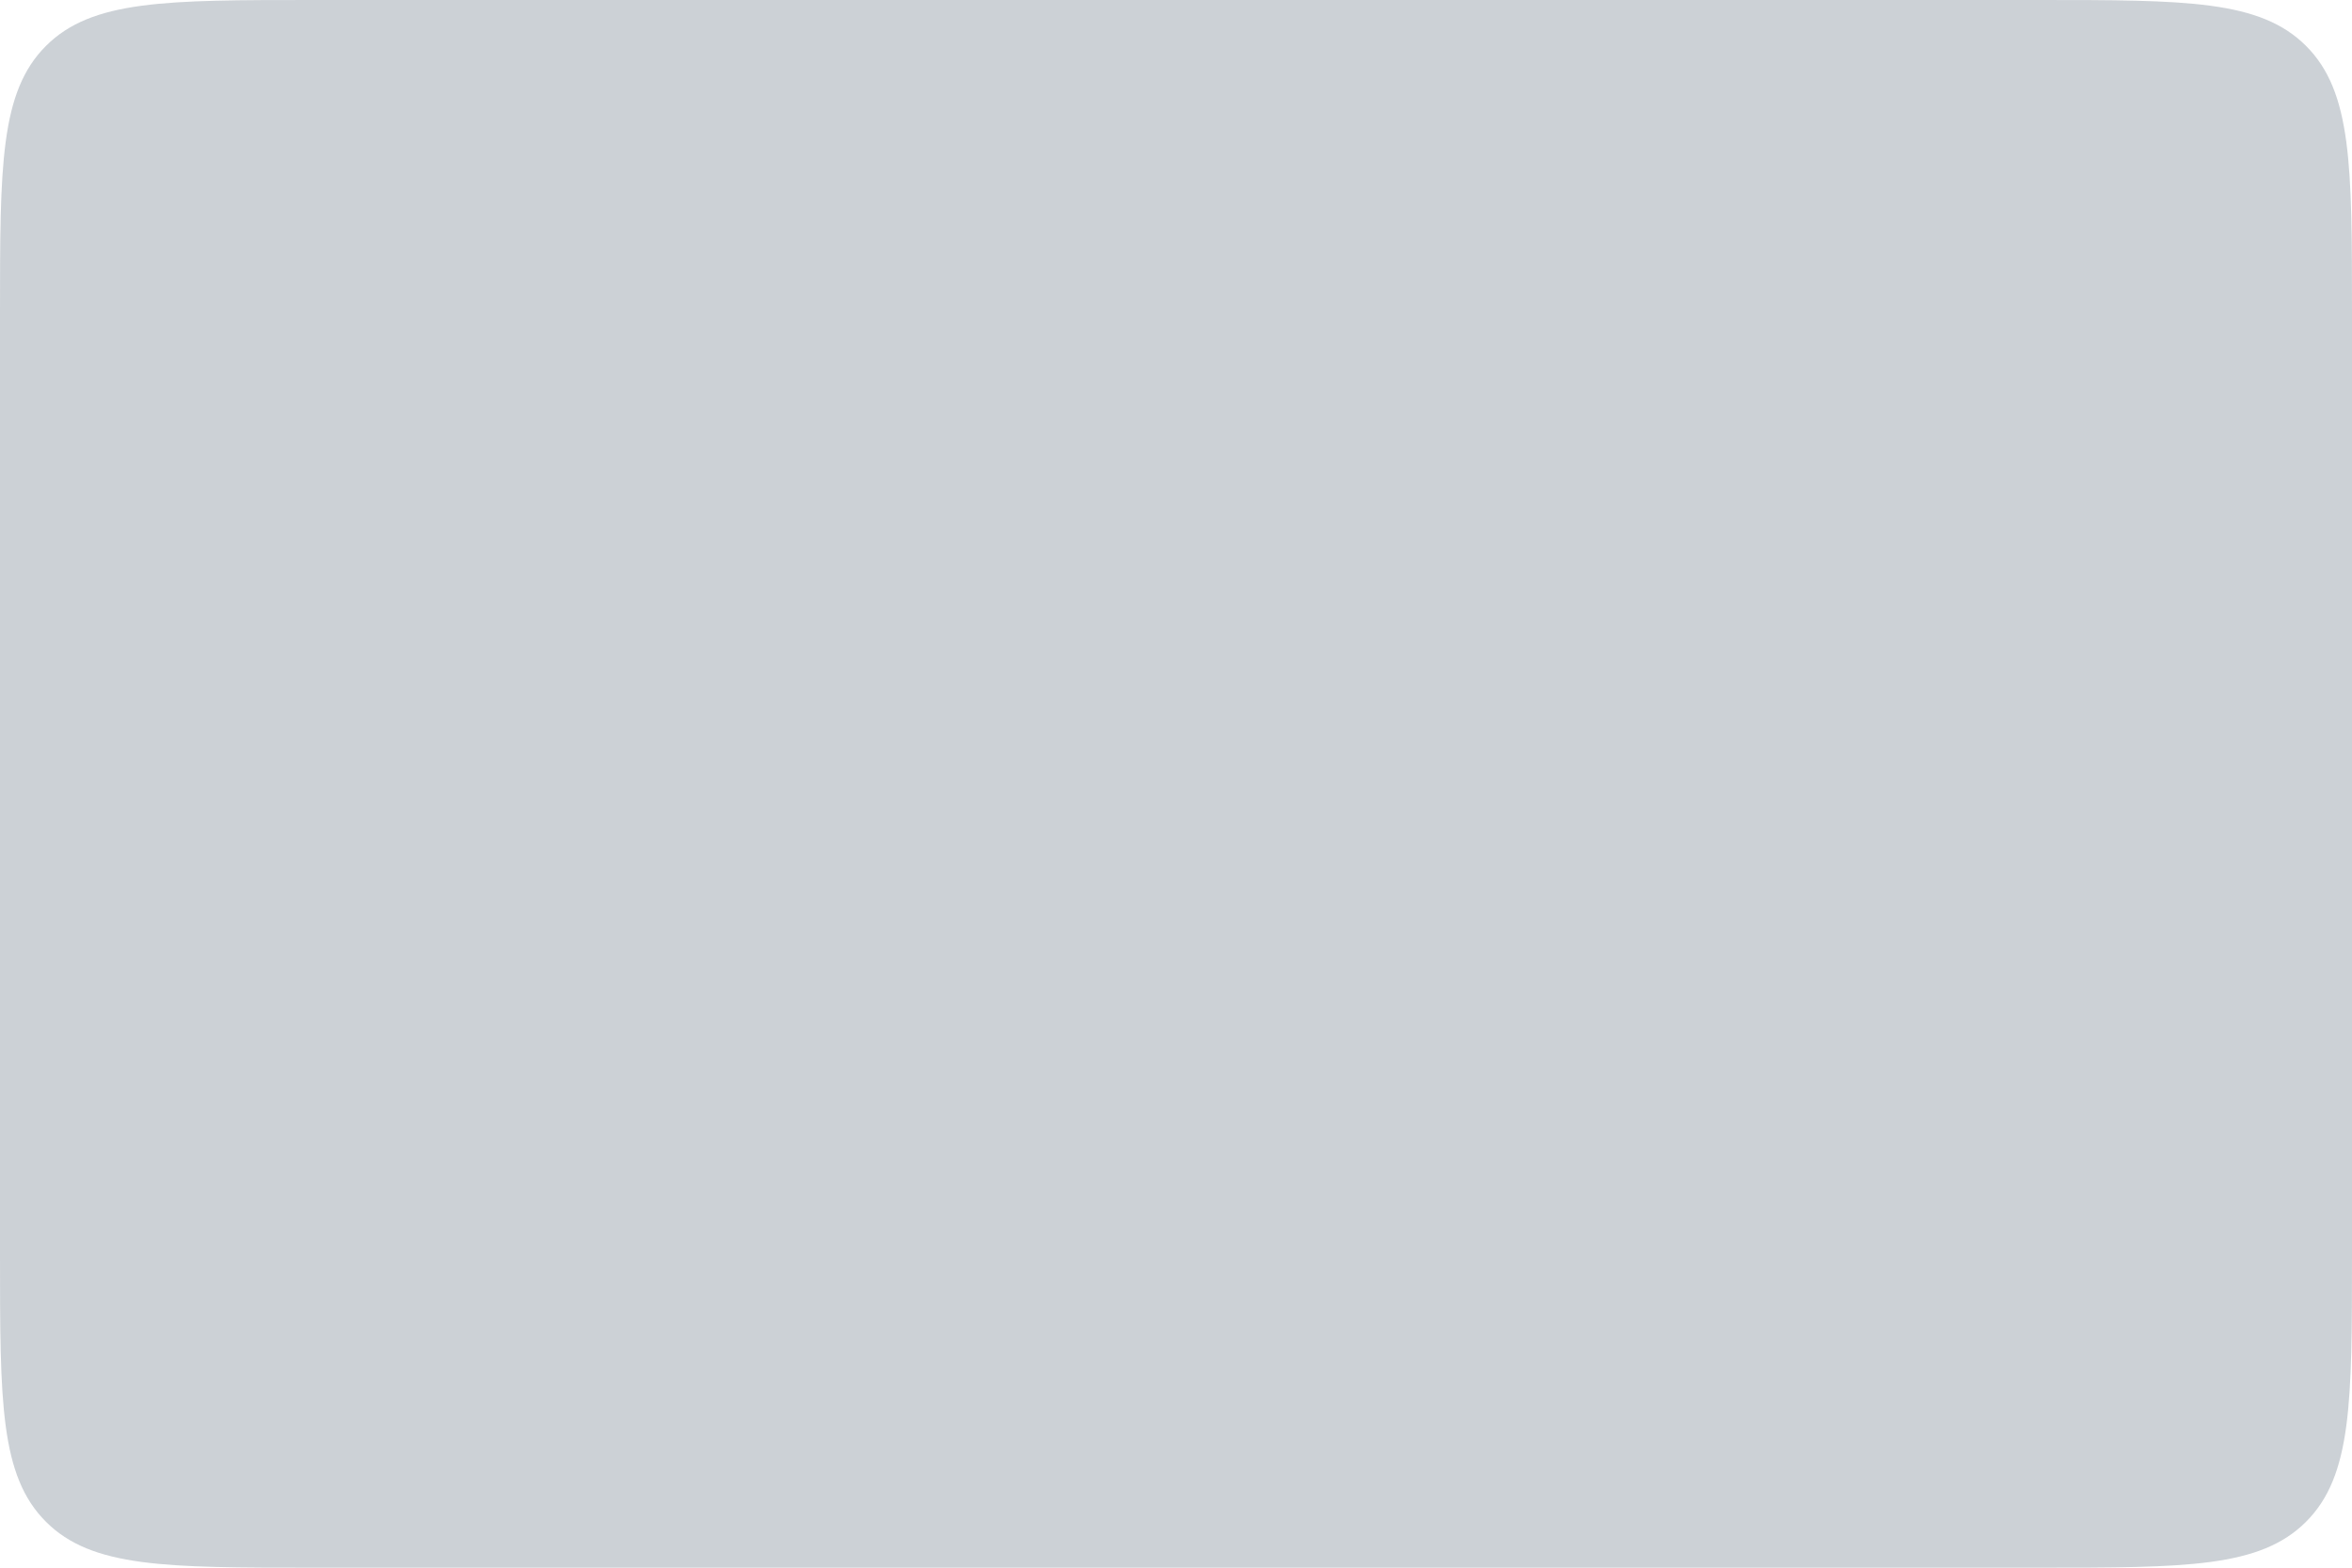
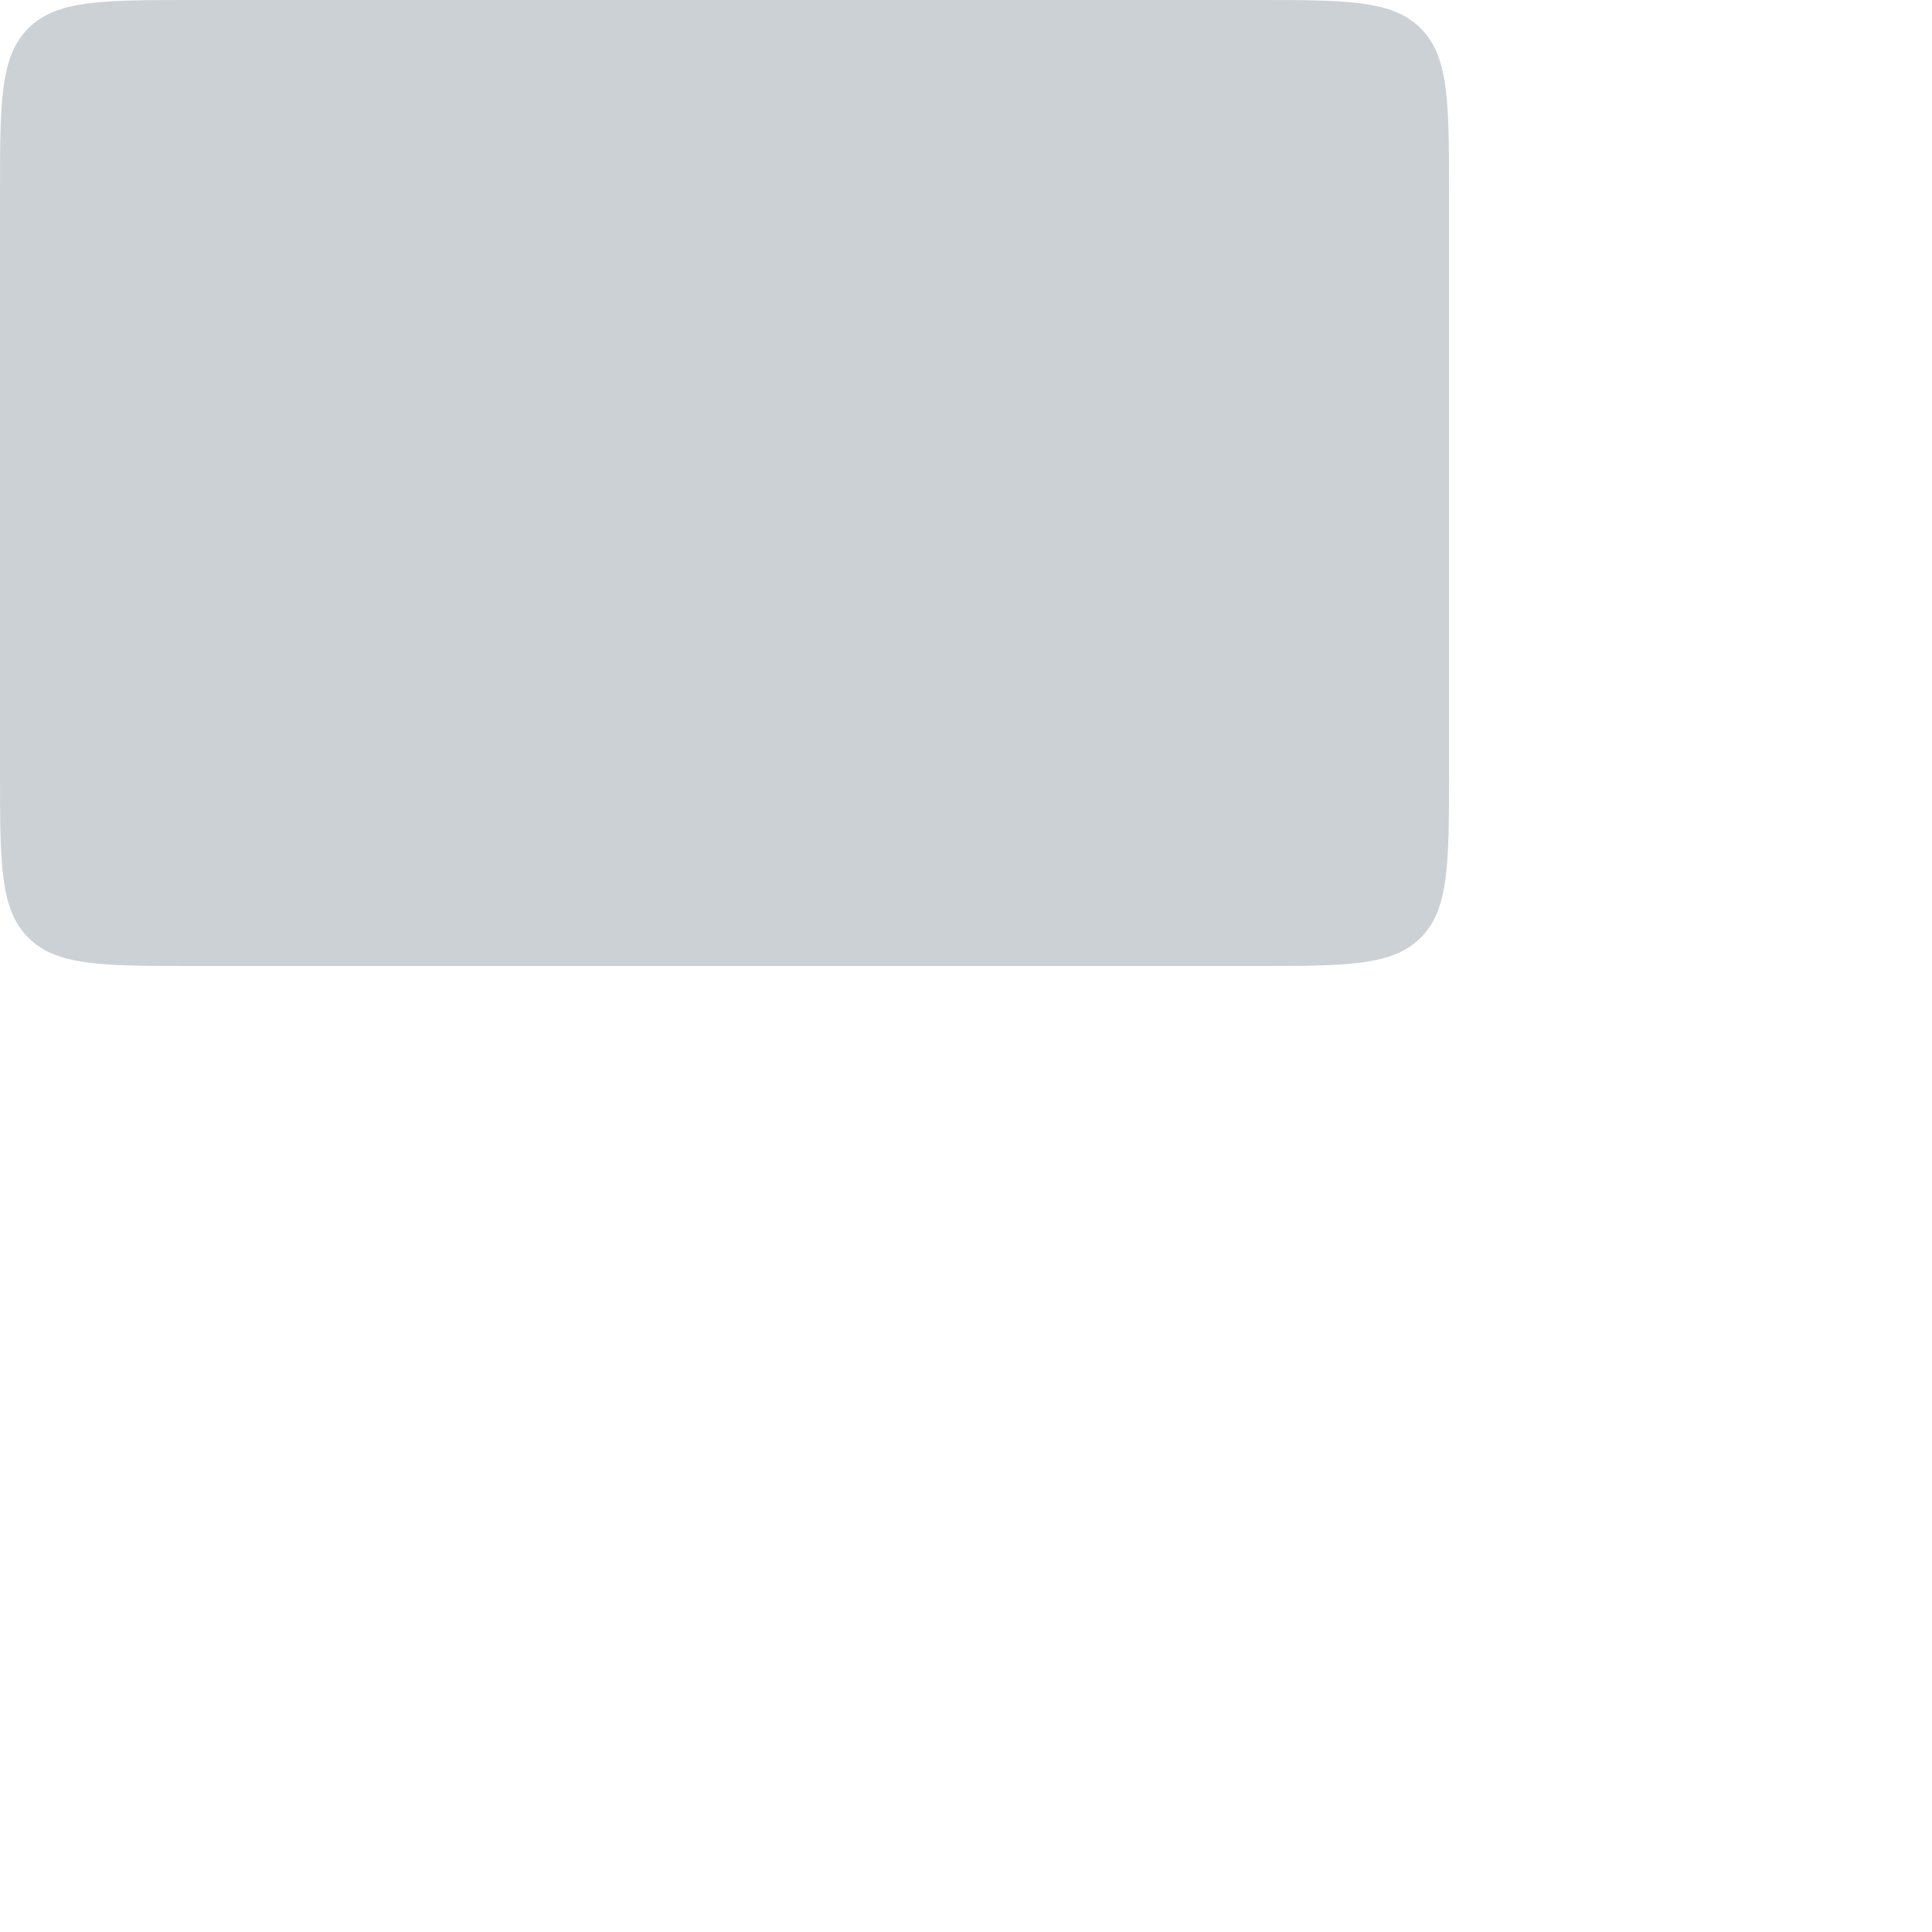
- <svg xmlns="http://www.w3.org/2000/svg" width="30" height="20" viewBox="0 0 30 20" fill="none">
+ <svg xmlns="http://www.w3.org/2000/svg" width="40" height="40" viewBox="0 0 40 40" fill="none">
  <path d="M0 4C0 2.114 0 1.172 0.586 0.586C1.172 0 2.114 0 4 0H26C27.886 0 28.828 0 29.414 0.586C30 1.172 30 2.114 30 4V16C30 17.886 30 18.828 29.414 19.414C28.828 20 27.886 20 26 20H4C2.114 20 1.172 20 0.586 19.414C0 18.828 0 17.886 0 16V4Z" fill="#2A4157" fill-opacity="0.24" />
</svg>
